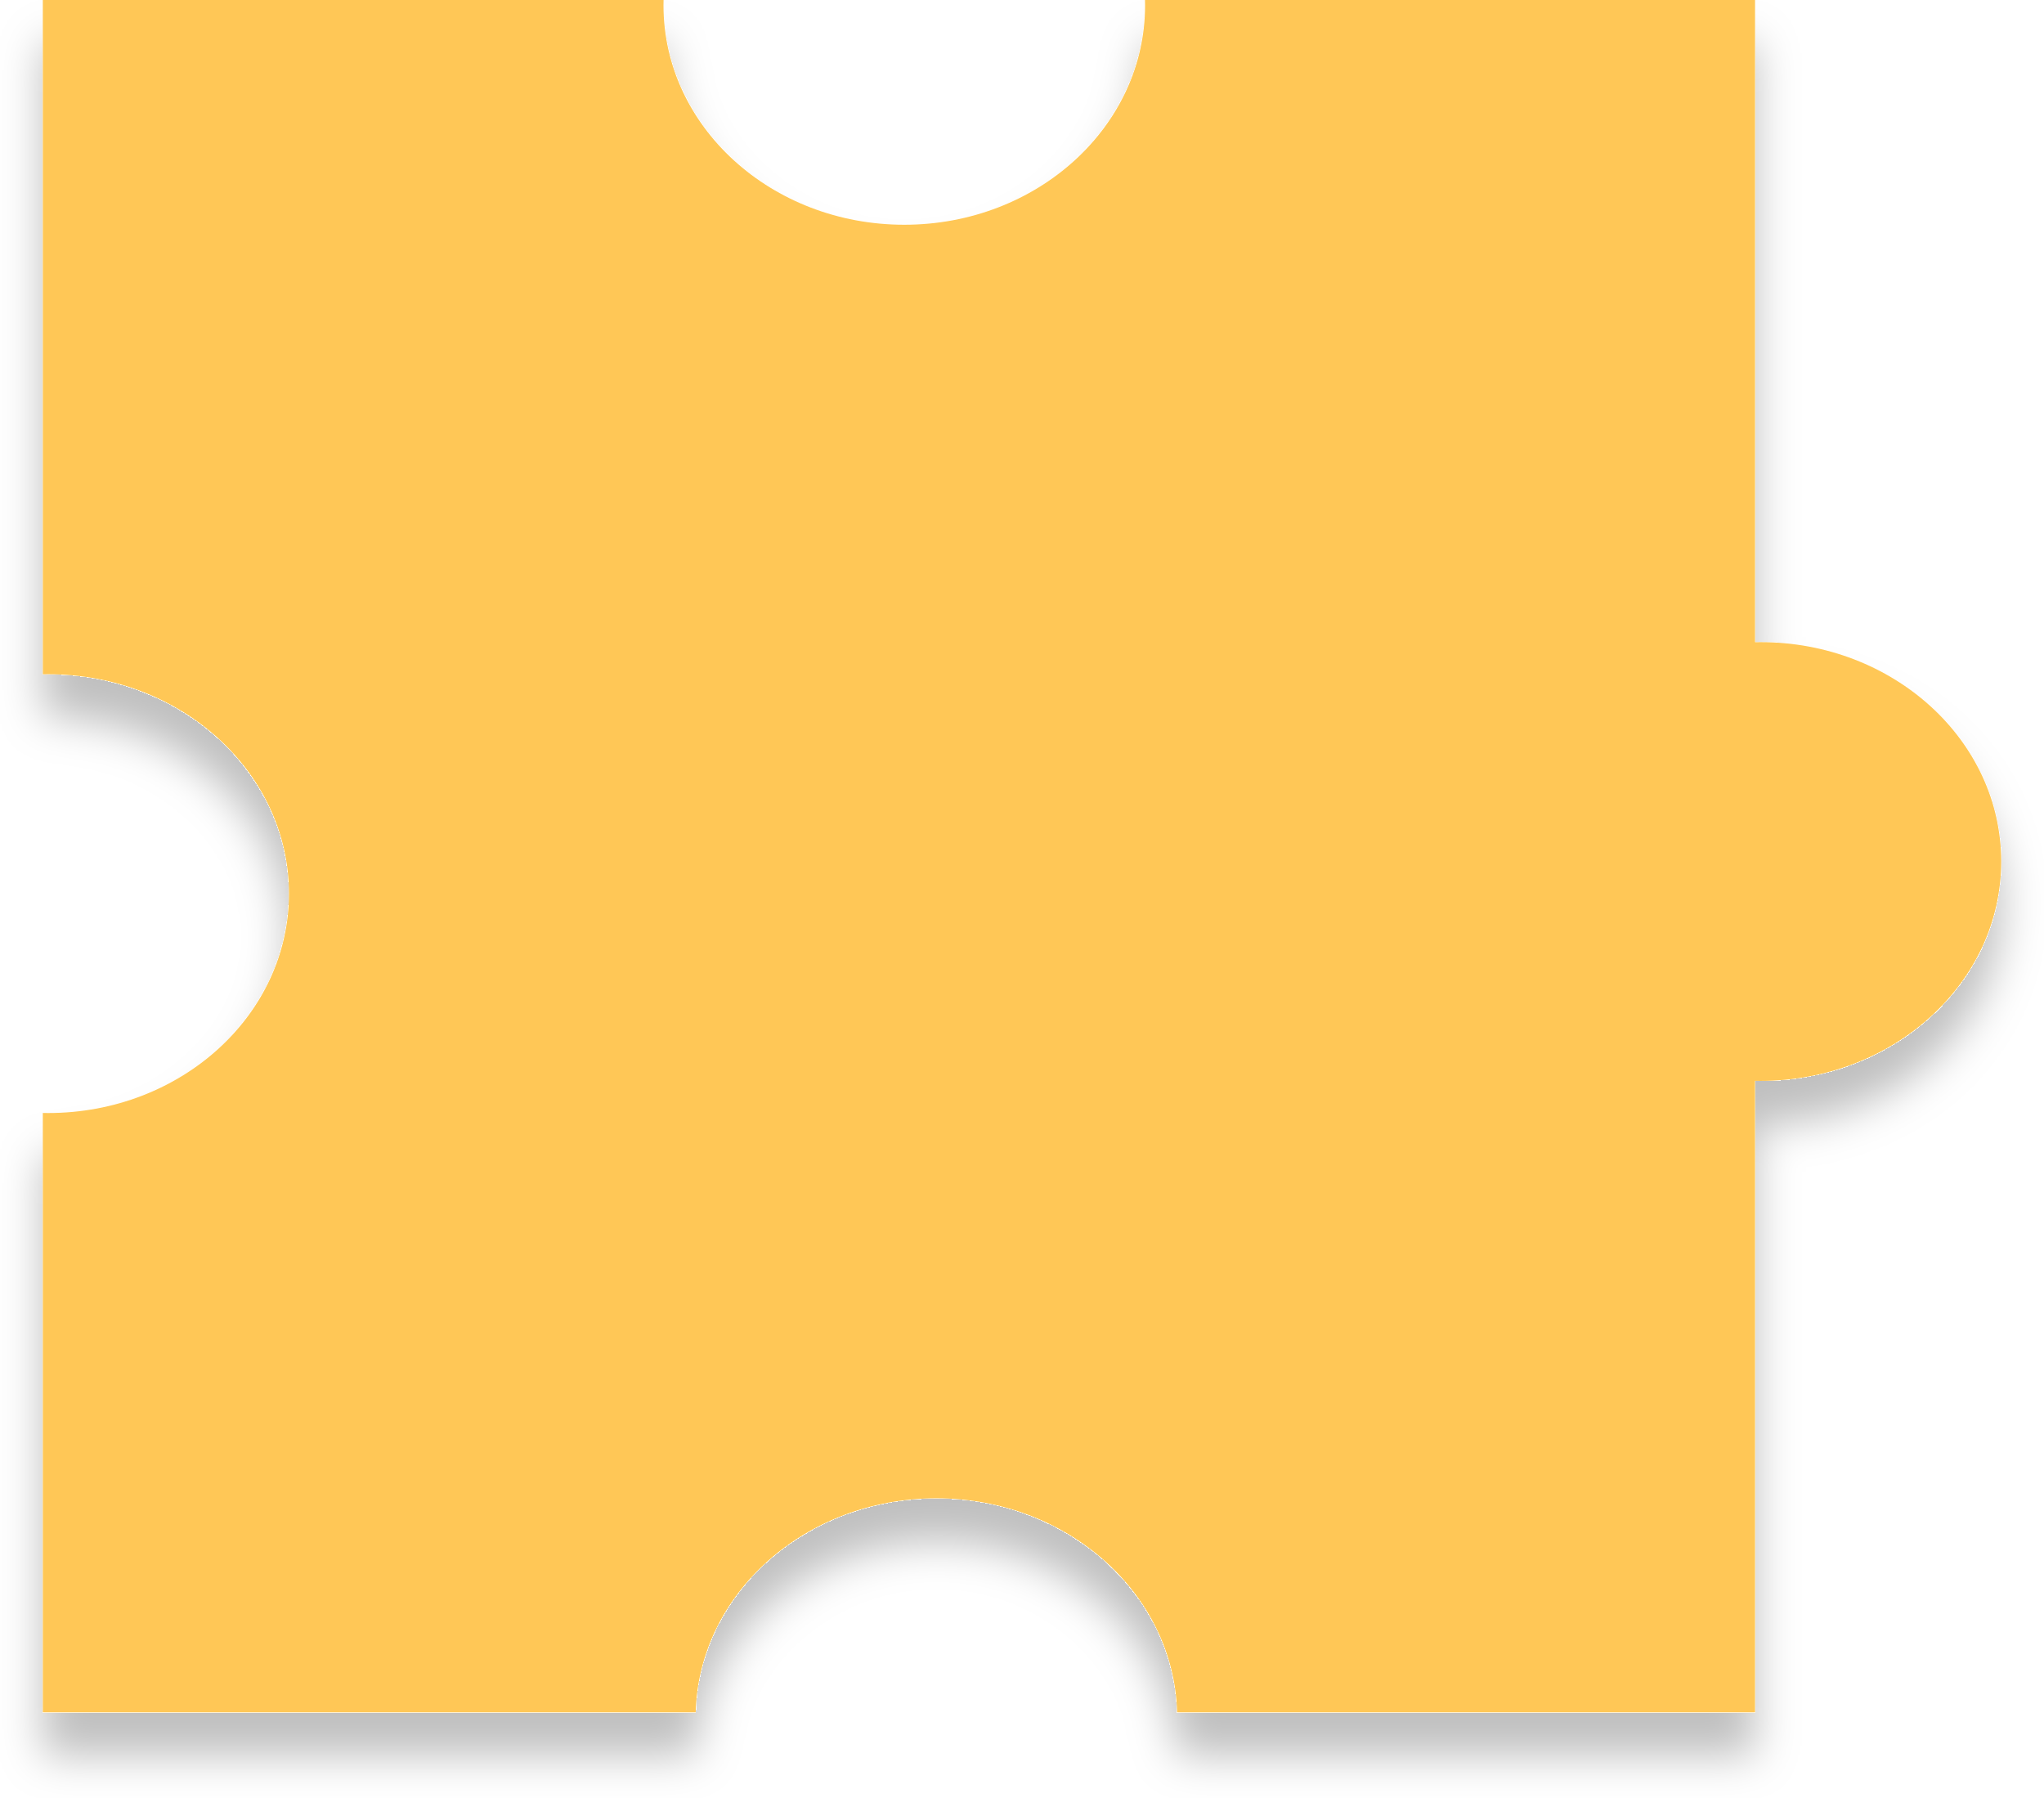
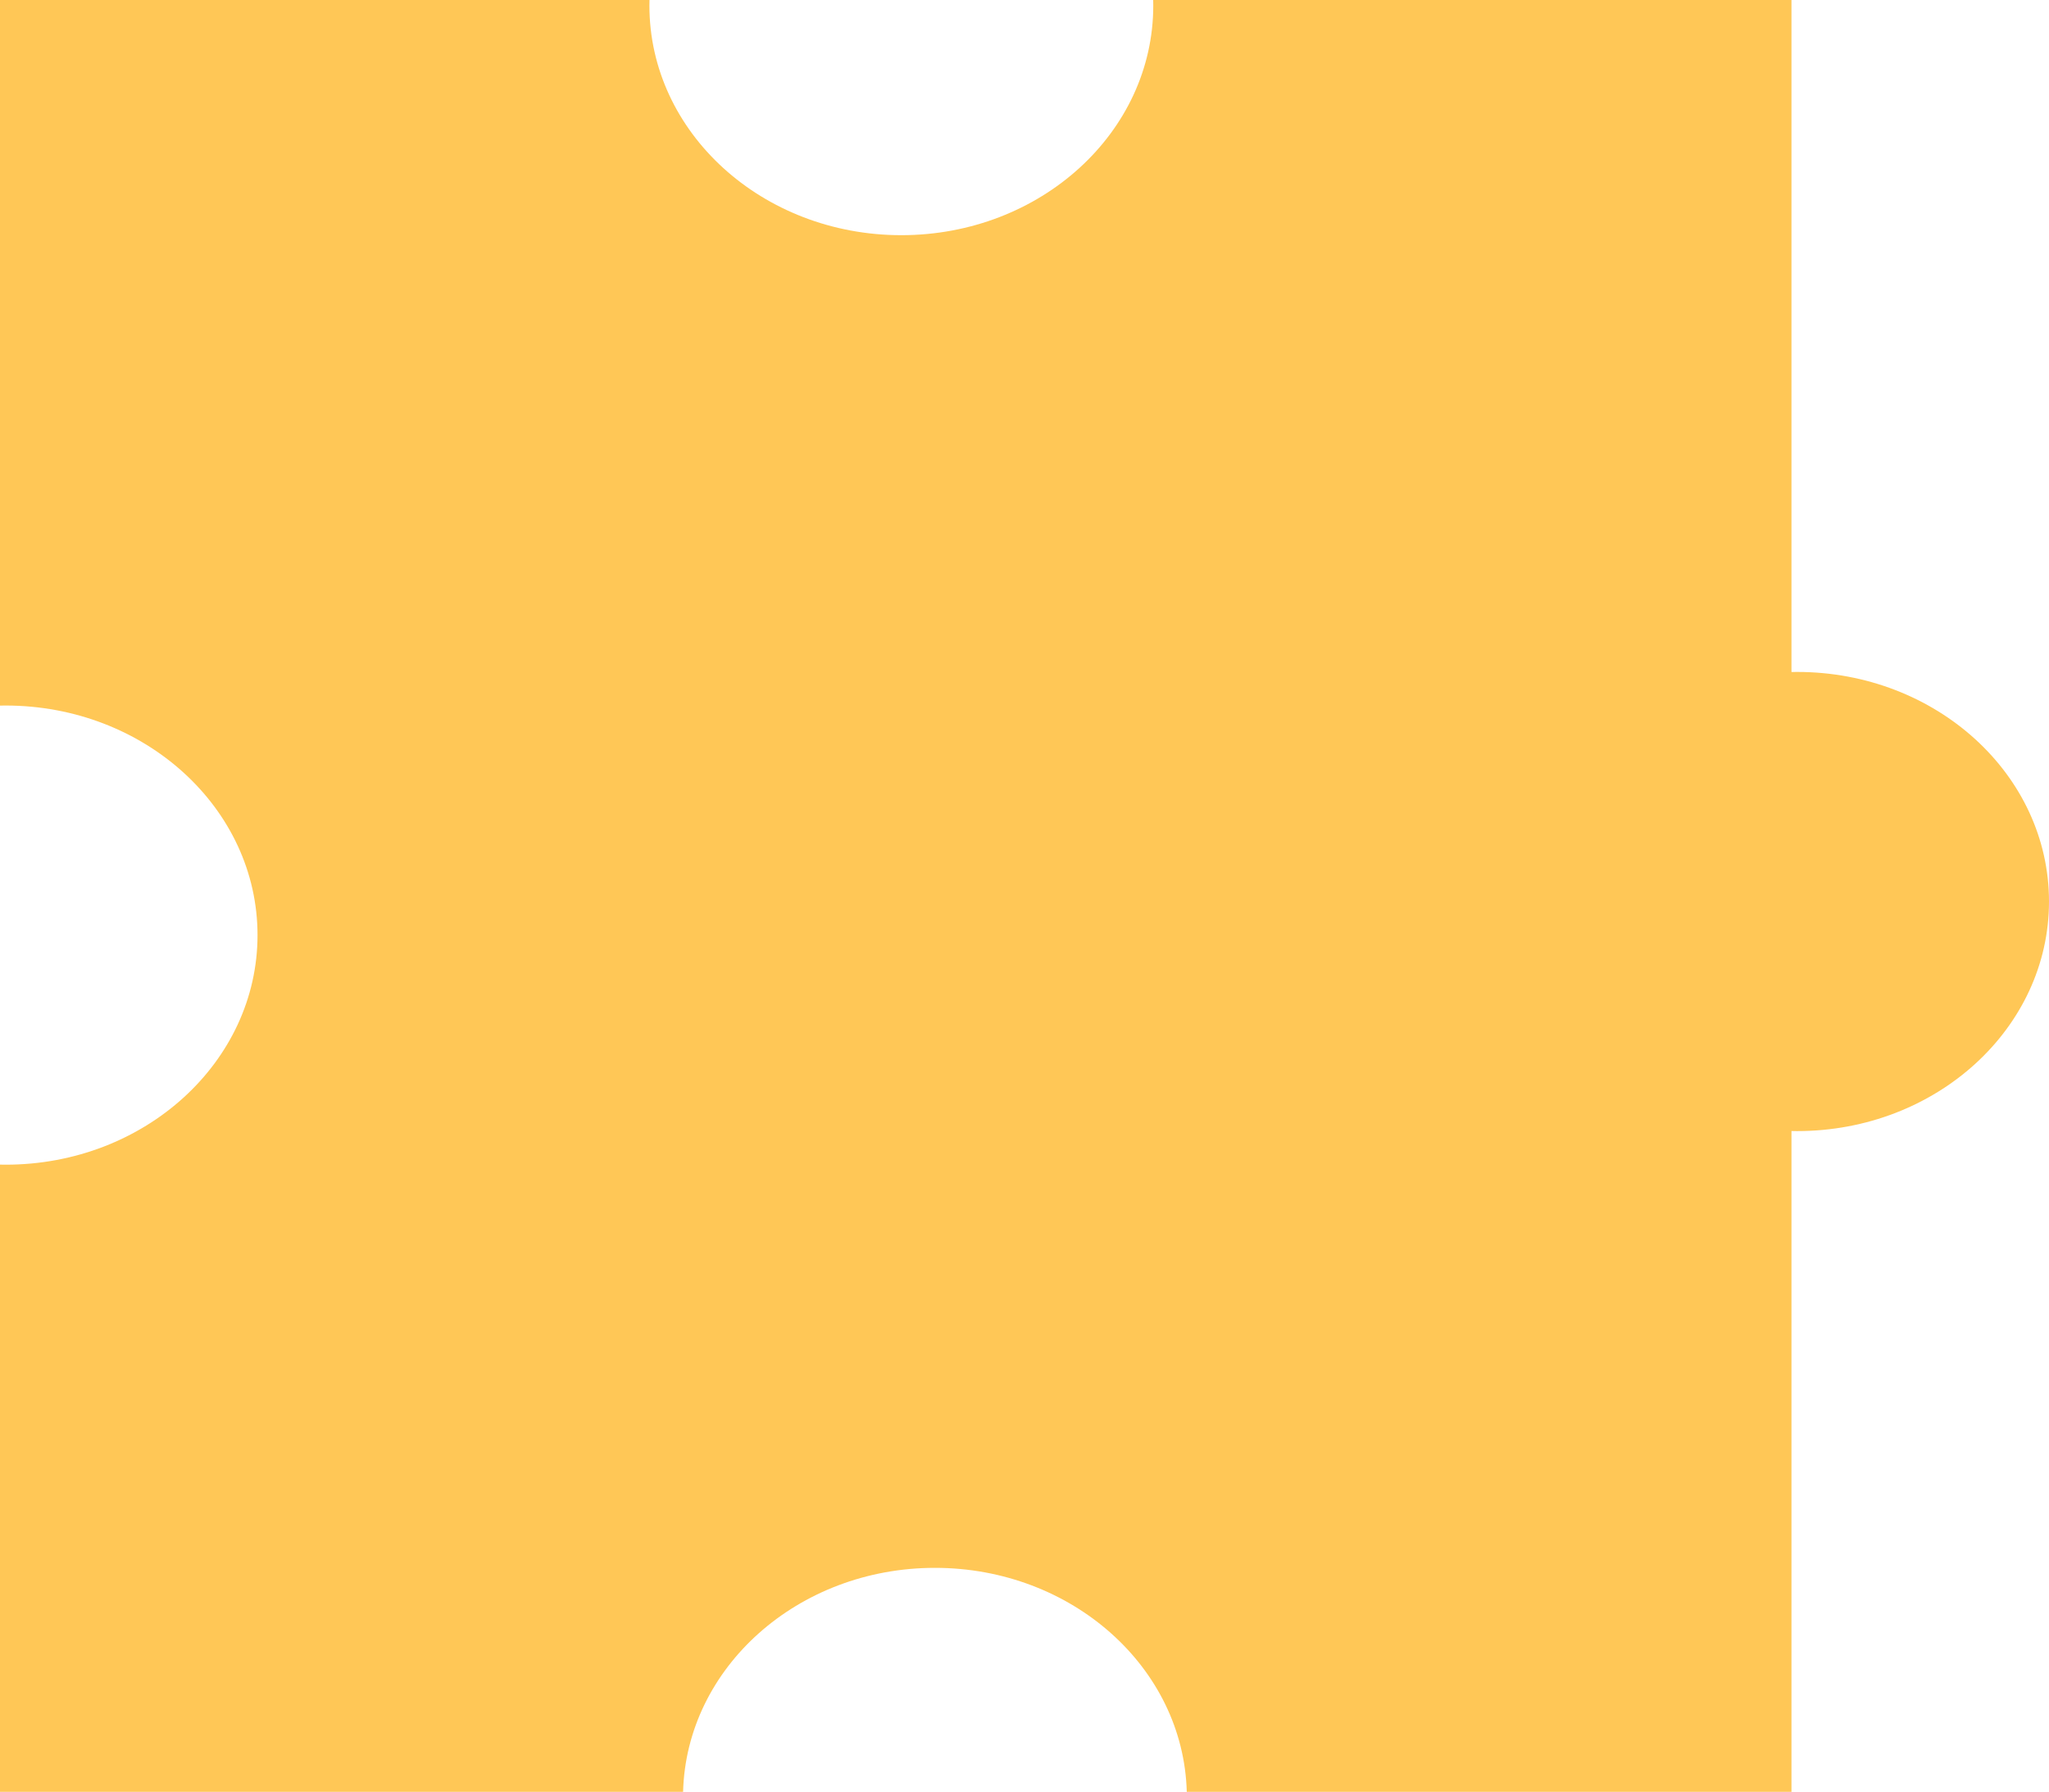
- <svg xmlns="http://www.w3.org/2000/svg" width="191" height="168" viewBox="0 0 191 168" fill="none">
-   <g filter="url(#filter0_d_1532_92)">
-     <path d="M62 0.5C62 11.822 72.074 21 84.5 21C96.926 21 107 11.822 107 0.5C107 0.333 106.997 0.166 106.992 0L164 0L164 60.006C164.166 60.003 164.333 60 164.5 60C176.926 60 187 69.178 187 80.5C187 91.822 176.926 101 164.5 101C164.333 101 164.166 100.996 164 100.993V160H109.992C109.701 148.909 99.743 140 87.5 140C75.257 140 65.299 148.909 65.008 160H4L4 103.993C4.166 103.996 4.333 104 4.5 104C16.926 104 27 94.822 27 83.5C27 72.178 16.926 63 4.5 63C4.333 63 4.166 63.003 4 63.006L4 0L62.008 0C62.003 0.166 62 0.333 62 0.5Z" fill="#FFC756" />
-   </g>
-   <defs>
-     <filter id="filter0_d_1532_92" x="0" y="0" width="191" height="168" filterUnits="userSpaceOnUse" color-interpolation-filters="sRGB">
-       <feFlood flood-opacity="0" result="BackgroundImageFix" />
-       <feColorMatrix in="SourceAlpha" type="matrix" values="0 0 0 0 0 0 0 0 0 0 0 0 0 0 0 0 0 0 127 0" result="hardAlpha" />
-       <feOffset dy="4" />
-       <feGaussianBlur stdDeviation="2" />
-       <feComposite in2="hardAlpha" operator="out" />
-       <feColorMatrix type="matrix" values="0 0 0 0 0 0 0 0 0 0 0 0 0 0 0 0 0 0 0.25 0" />
-       <feBlend mode="normal" in2="BackgroundImageFix" result="effect1_dropShadow_1532_92" />
-       <feBlend mode="normal" in="SourceGraphic" in2="effect1_dropShadow_1532_92" result="shape" />
-     </filter>
-   </defs>
+ <svg xmlns="http://www.w3.org/2000/svg" width="183" height="160" viewBox="0 0 183 160" fill="none">
+   <path d="M58 0.5C58 11.822 68.074 21 80.5 21C92.926 21 103 11.822 103 0.5C103 0.333 102.997 0.166 102.992 0L160 0V60.006C160.166 60.003 160.333 60 160.5 60C172.926 60 183 69.178 183 80.5C183 91.822 172.926 101 160.5 101C160.333 101 160.166 100.996 160 100.993V160H105.992C105.701 148.909 95.743 140 83.5 140C71.257 140 61.299 148.909 61.008 160H0L0 103.993C0.166 103.996 0.333 104 0.5 104C12.926 104 23 94.822 23 83.5C23 72.178 12.926 63 0.5 63C0.333 63 0.166 63.003 0 63.006L0 0L58.008 0C58.003 0.166 58 0.333 58 0.5Z" fill="#FFC756" />
</svg>
